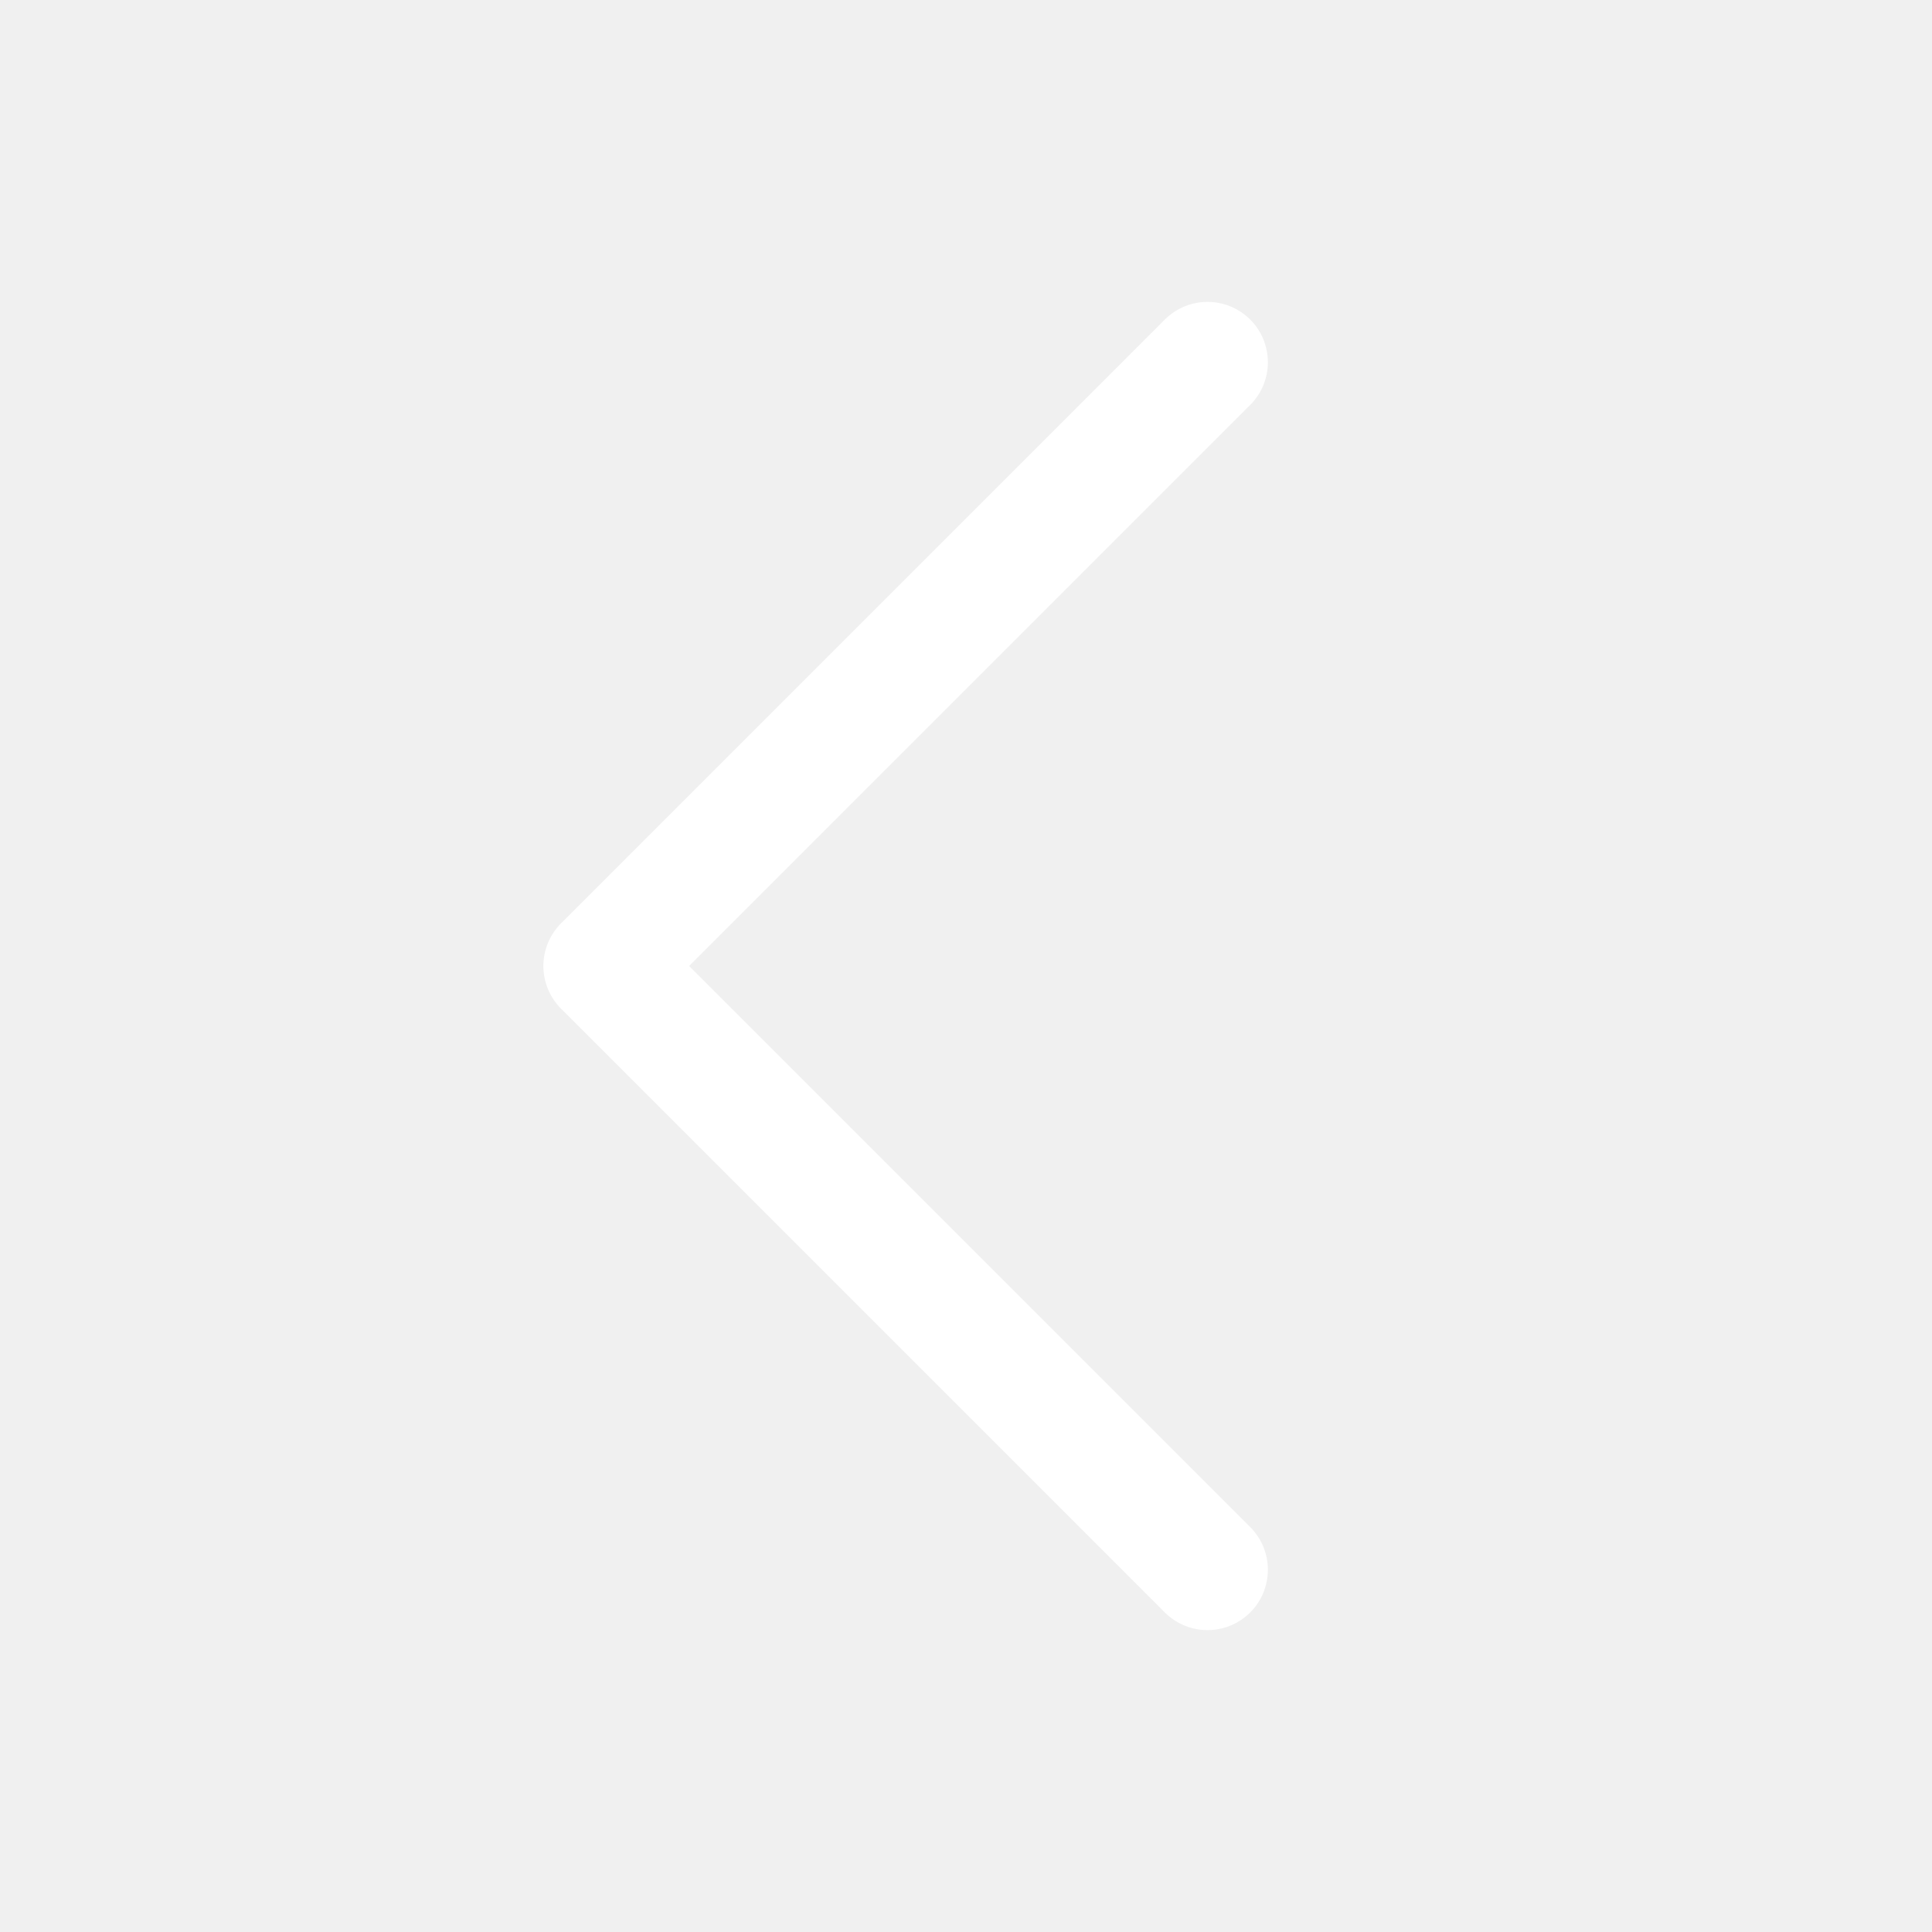
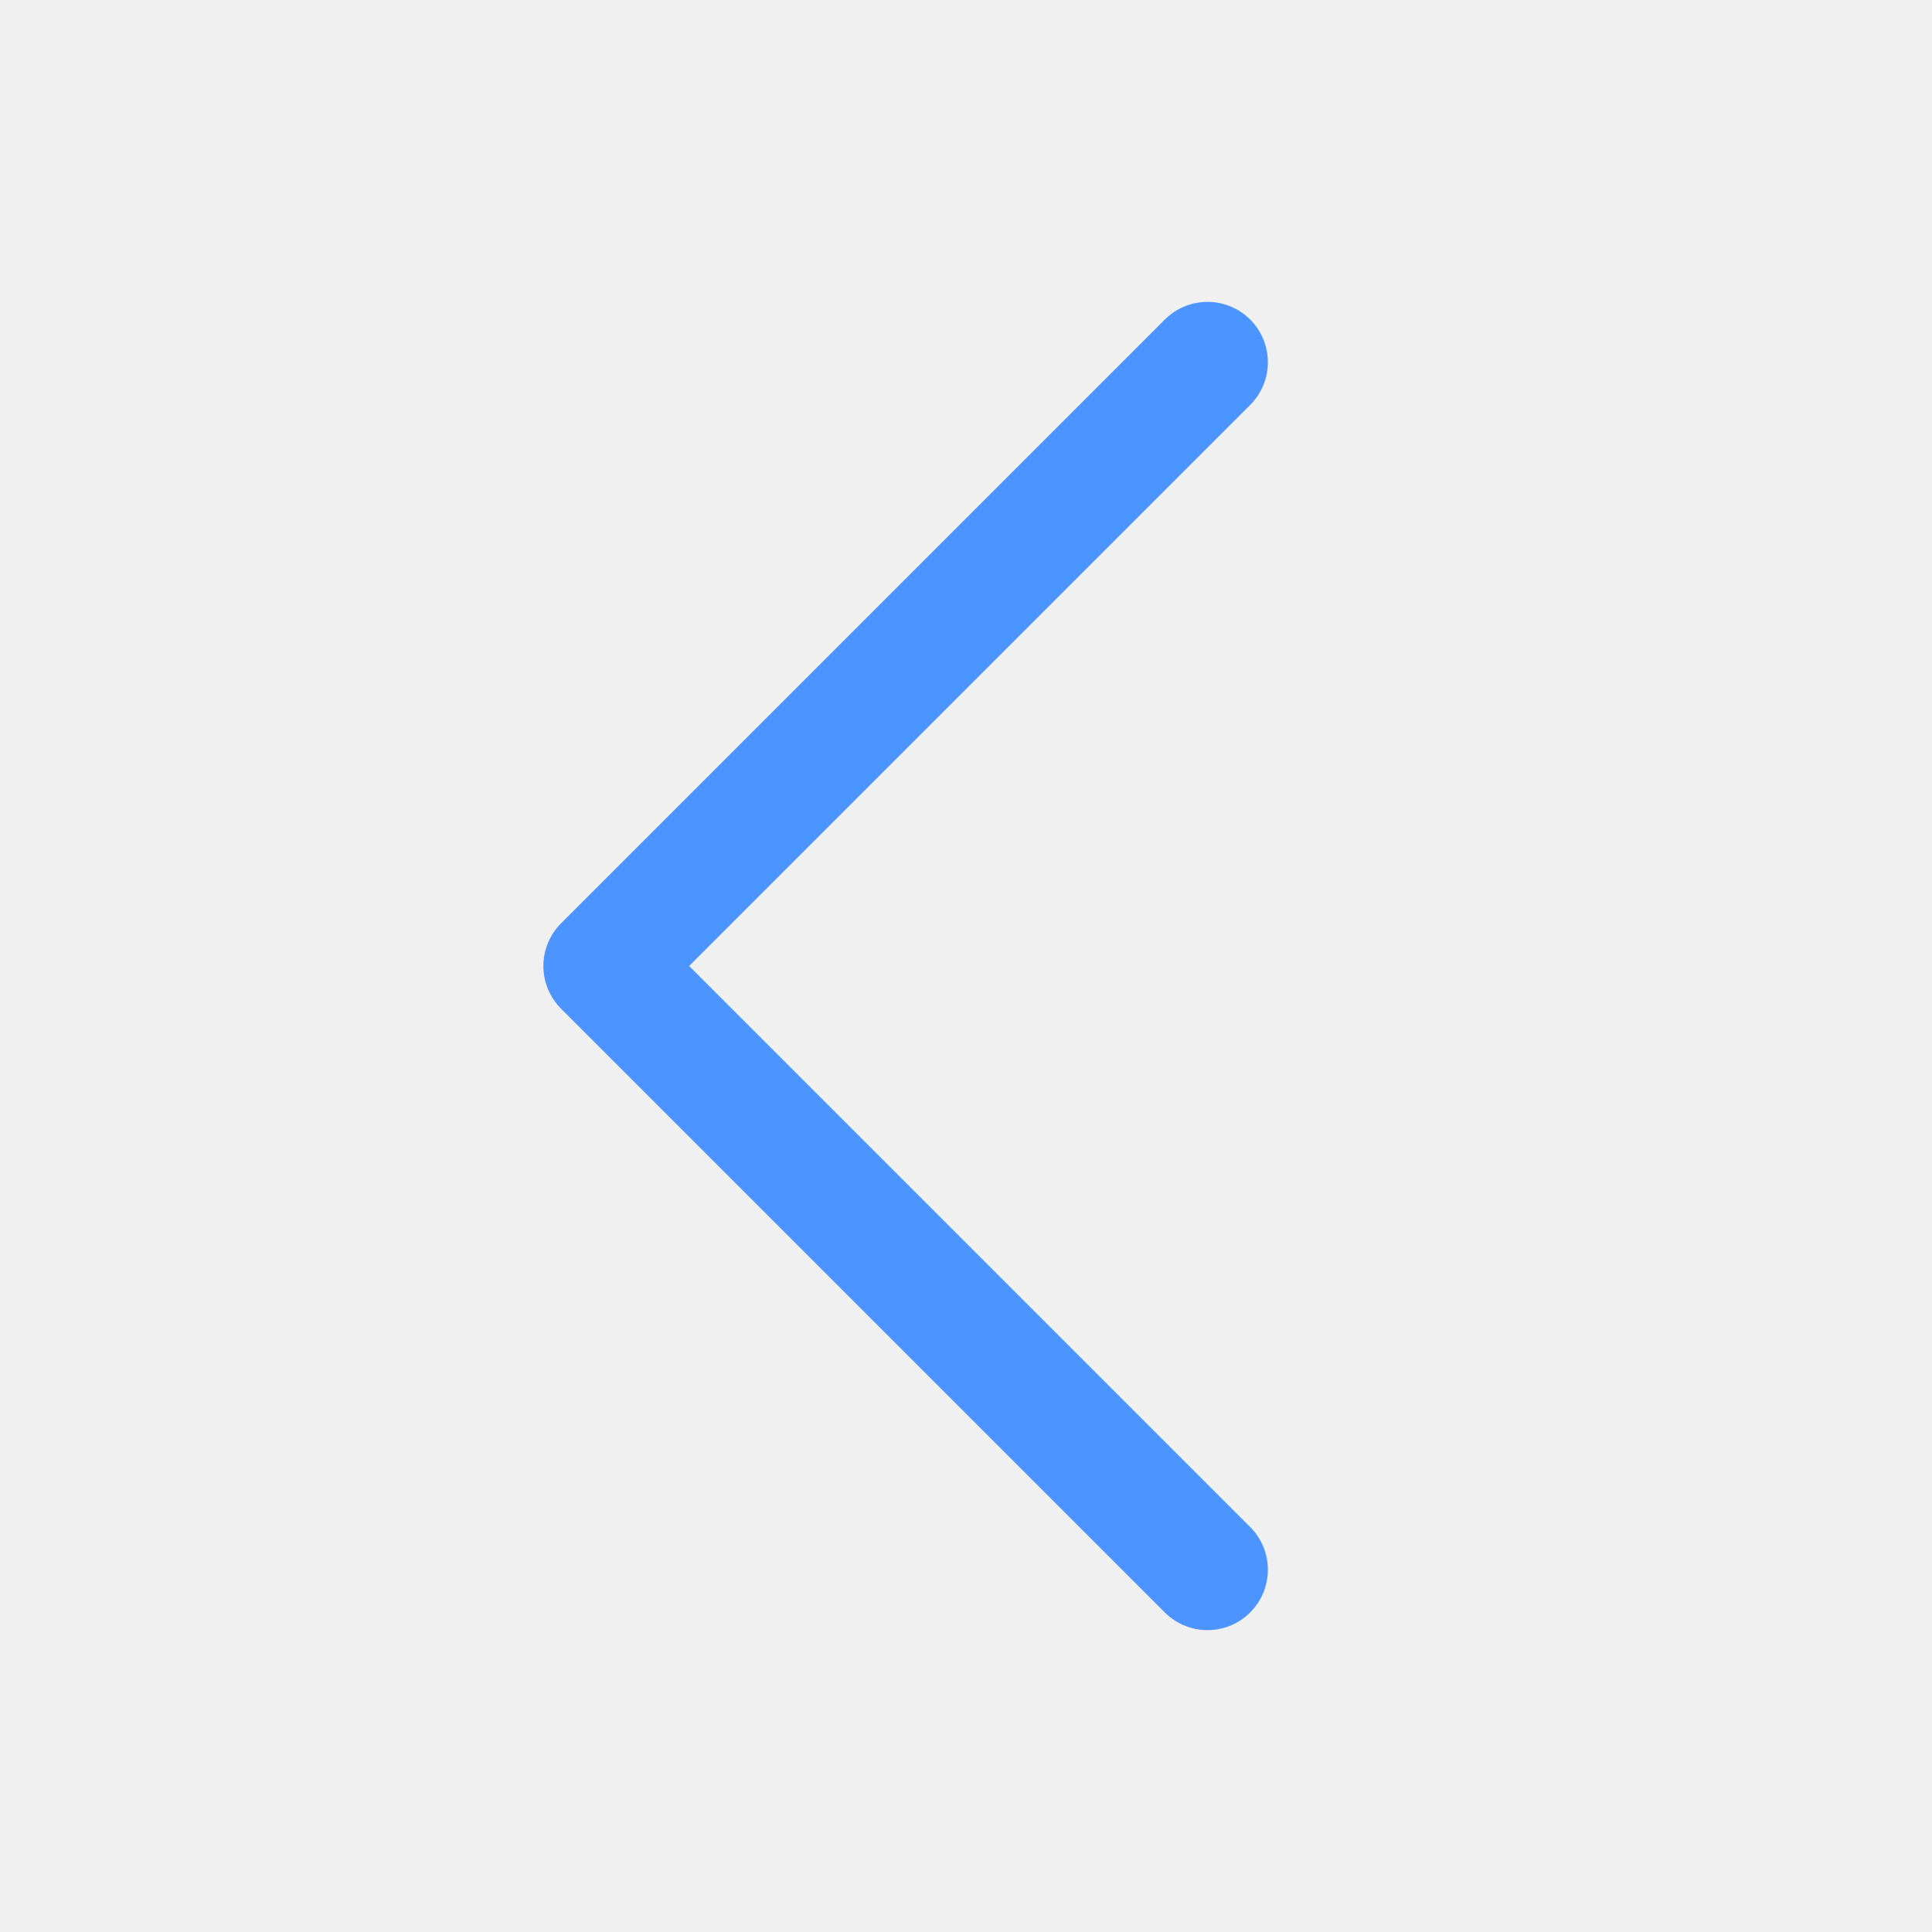
<svg xmlns="http://www.w3.org/2000/svg" width="32" height="32" viewBox="0 0 32 32" fill="none">
-   <path d="M20 26L10 16L20 6" stroke="white" stroke-width="2" stroke-linecap="round" stroke-linejoin="round" />
+   <path d="M20 26L10 16L20 6" stroke="#4C94FF" stroke-width="2" stroke-linecap="round" stroke-linejoin="round" />
</svg>
